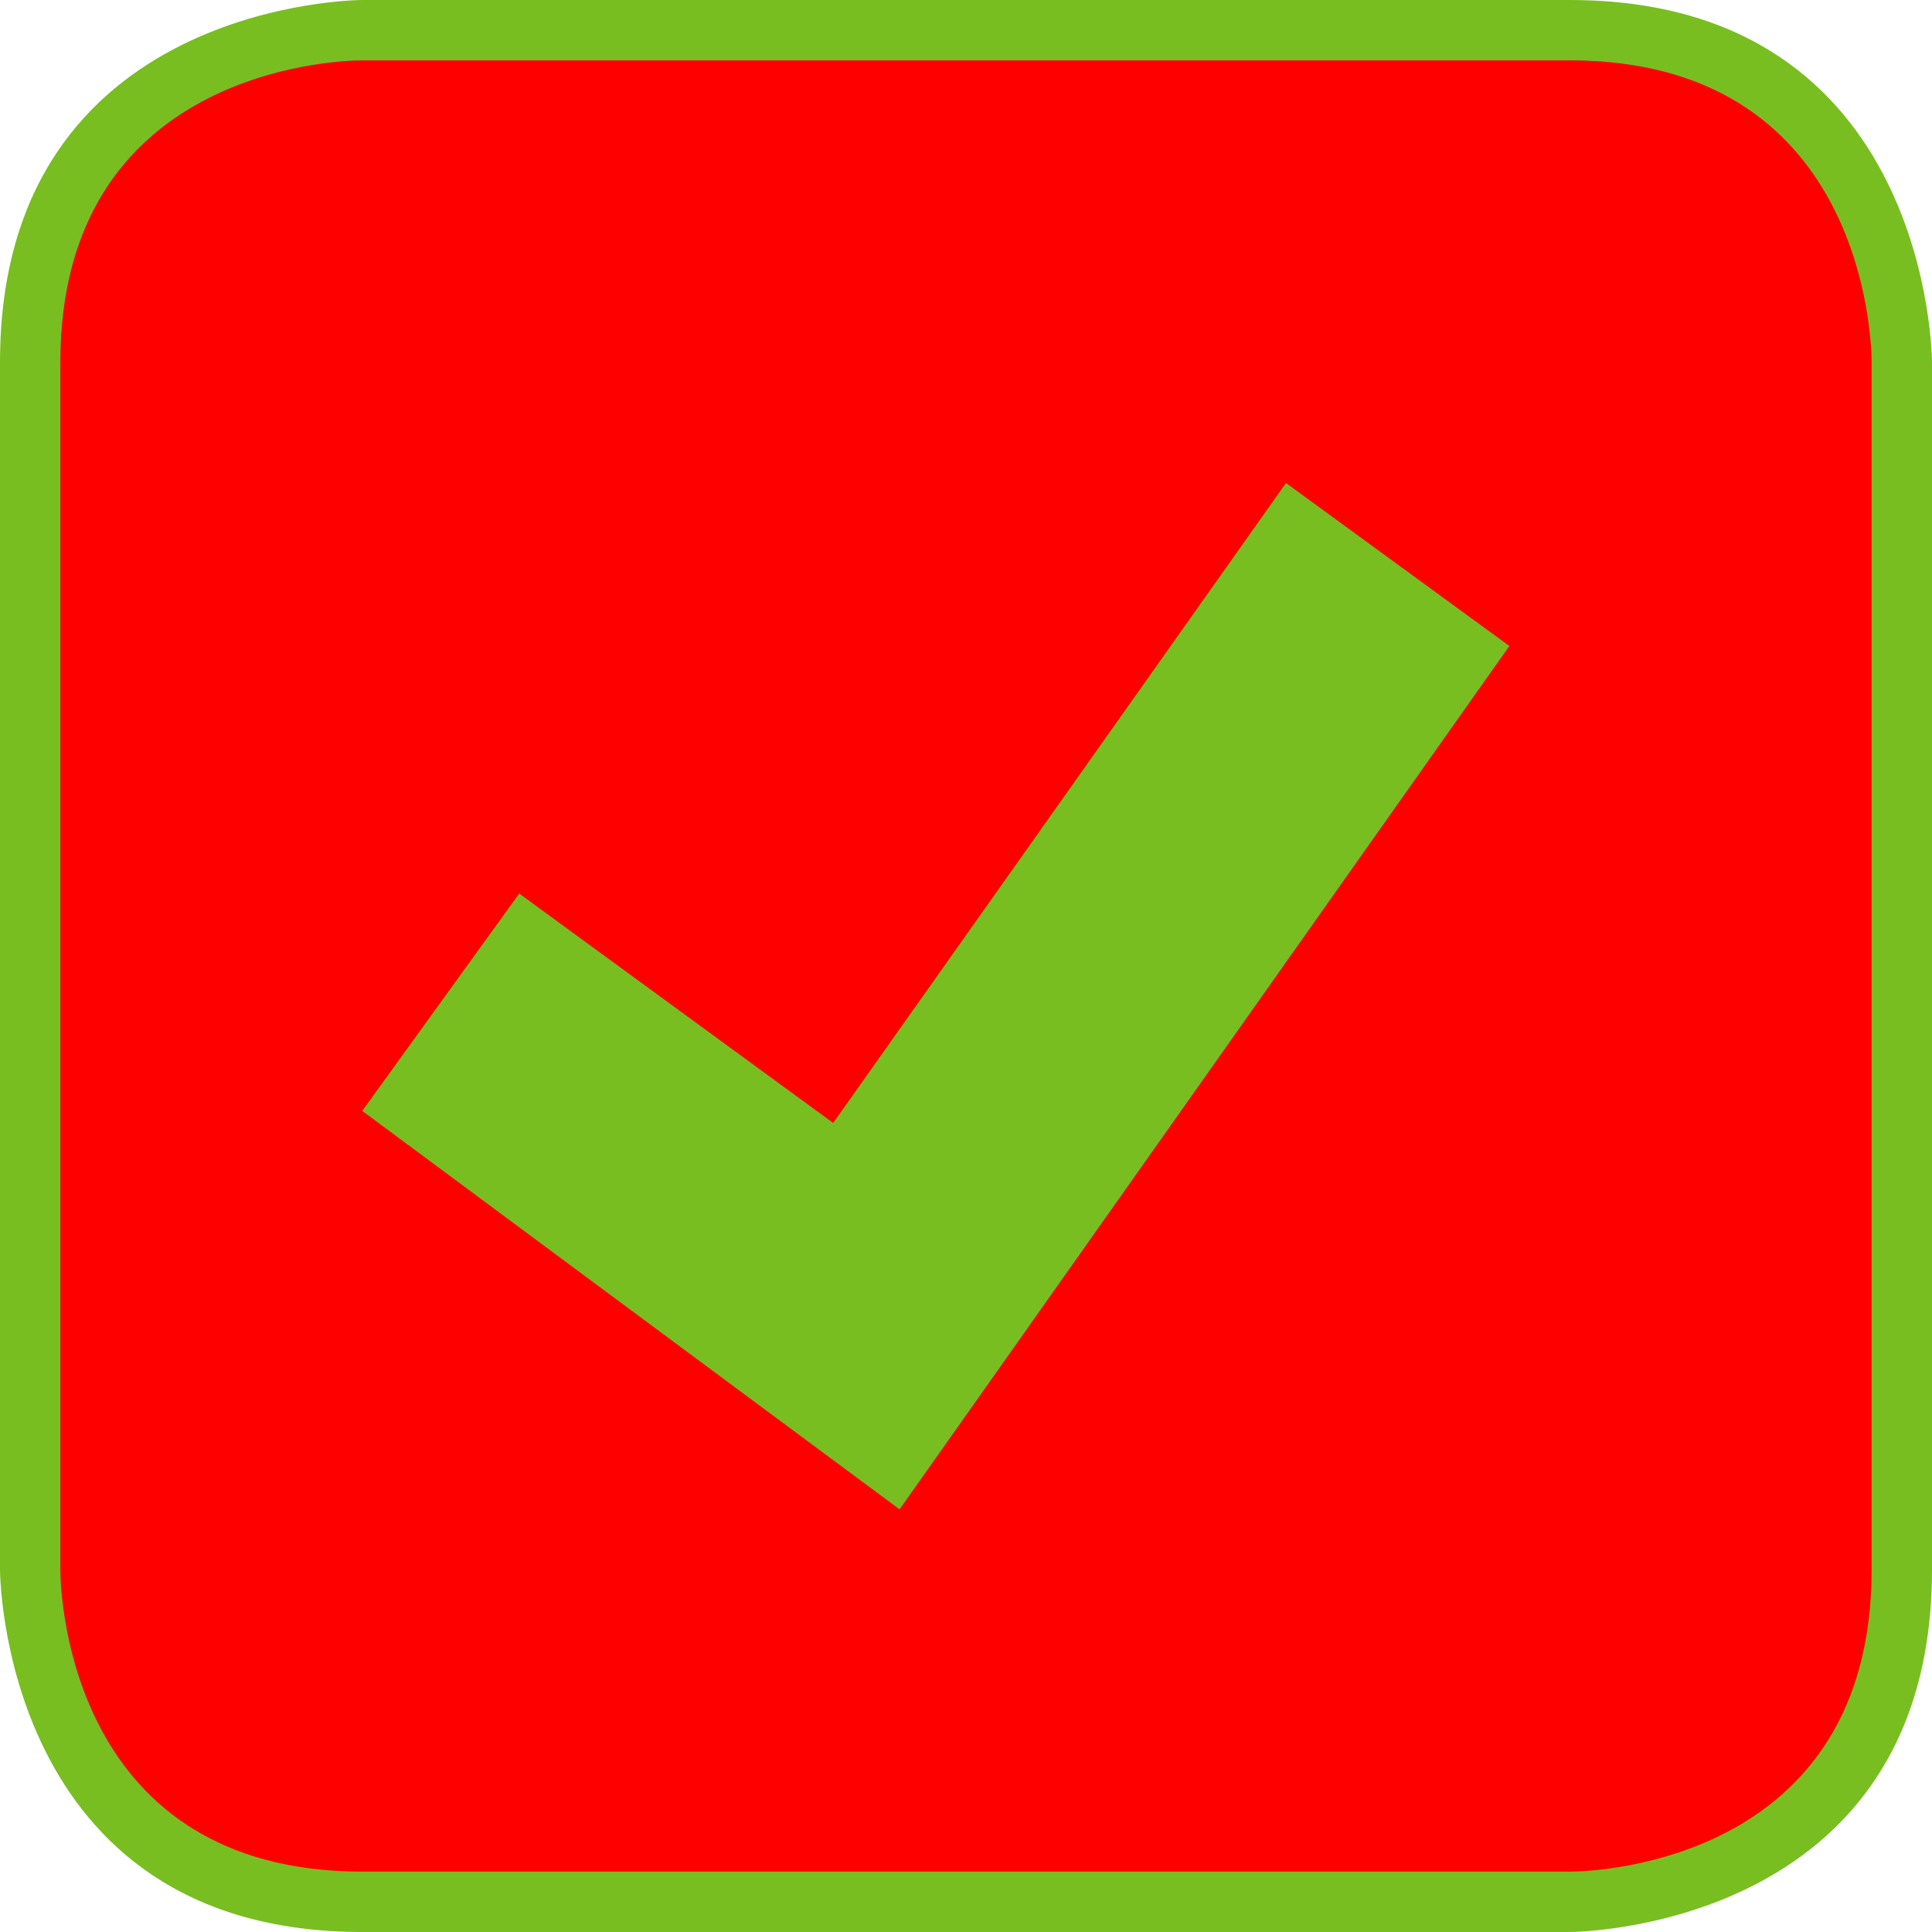
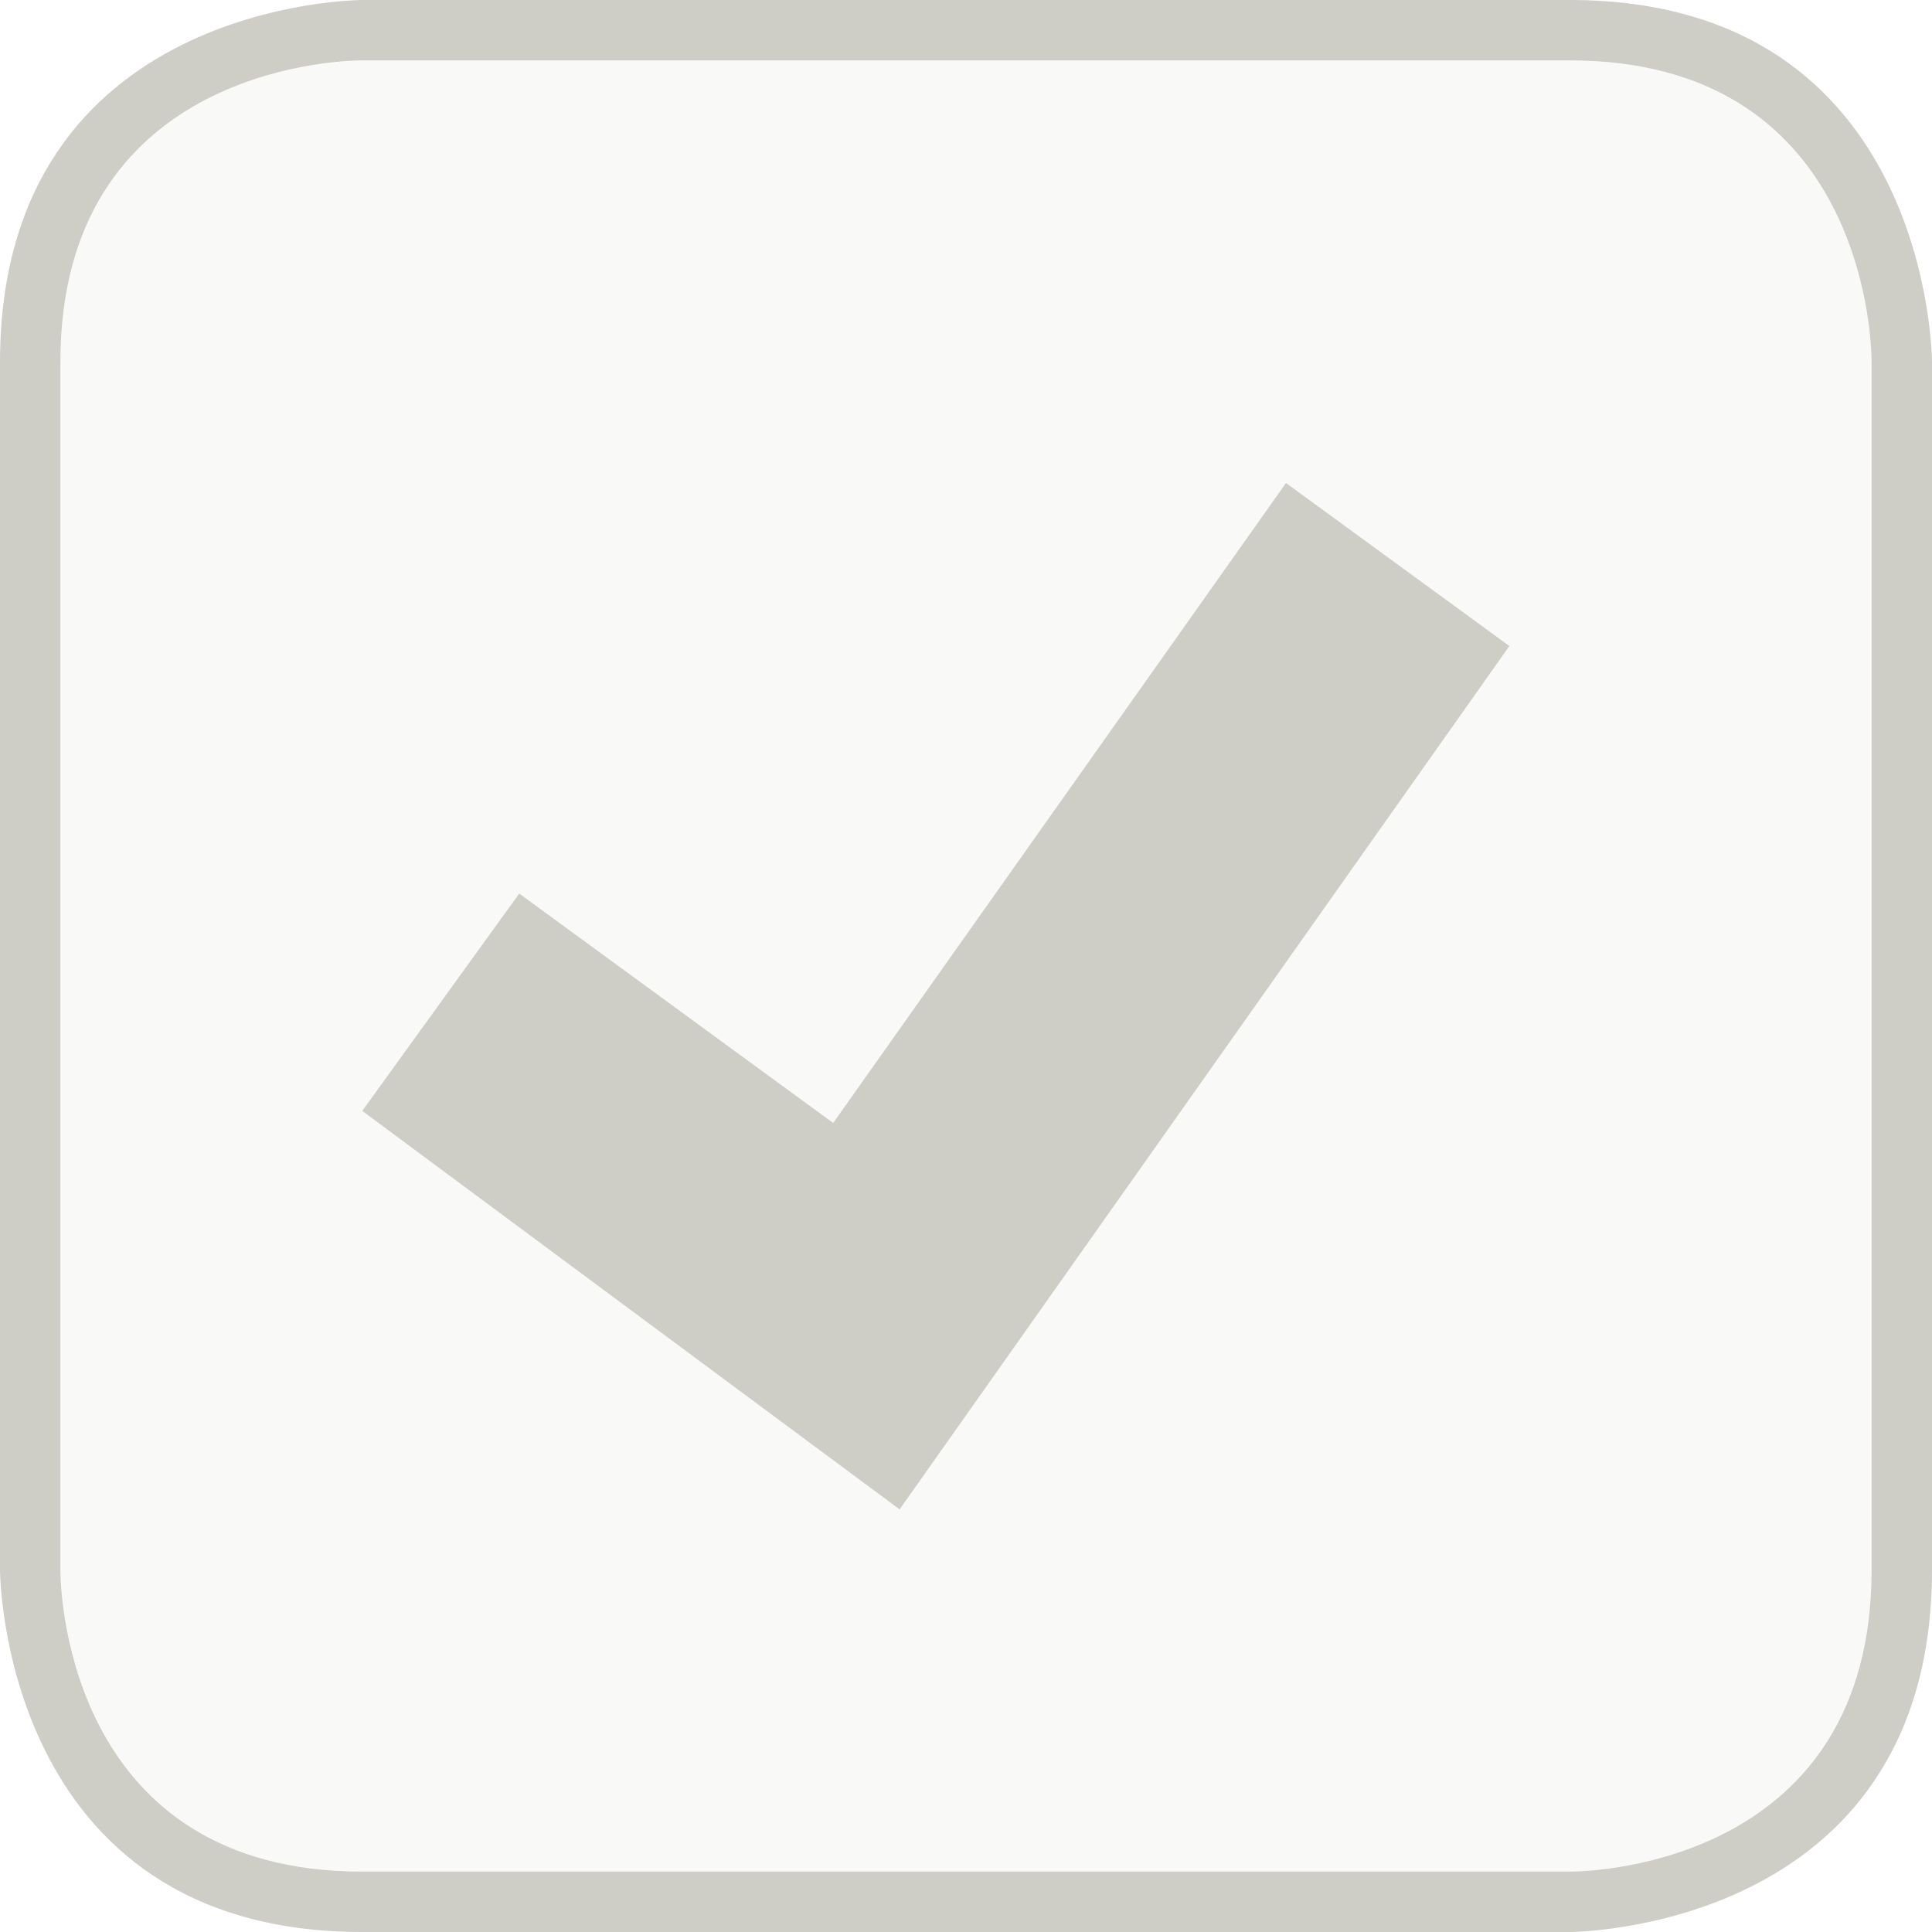
<svg xmlns="http://www.w3.org/2000/svg" version="1.0" x="0px" y="0px" width="32px" height="32px" viewBox="0 0 32 32" enable-background="new 0 0 32 32" xml:space="preserve">
  <g>
-     <path fill="red" d="M6,31.5c-5.4,0-5.5-5.3-5.5-5.5V6c0-5.4,5.3-5.5,5.5-5.5h20c5.4,0,5.5,5.3,5.5,5.5v20 c0,5.4-5.3,5.5-5.5,5.5H6z" />
-     <path fill="#78BE20" d="M26,1c4.8,0,5,4.5,5,5v20c0,4.8-4.5,5-5,5H6c-4.8,0-5-4.5-5-5V6c0-4.8,4.5-5,5-5H26 M26,0H6c0,0-6,0-6,6 v20c0,0,0,6,6,6h20c0,0,6,0,6-6V6C32,6,32,0,26,0L26,0z" />
+     <path fill="#f9f9f8" d="M6,31.5c-5.4,0-5.5-5.3-5.5-5.5V6c0-5.4,5.3-5.5,5.5-5.5h20c5.4,0,5.5,5.3,5.5,5.5v20 c0,5.4-5.3,5.5-5.5,5.5H6z" />
+     <path fill="#cecdc6" d="M26,1c4.8,0,5,4.5,5,5v20c0,4.8-4.5,5-5,5H6c-4.8,0-5-4.5-5-5V6c0-4.8,4.5-5,5-5H26 M26,0H6c0,0-6,0-6,6 v20c0,0,0,6,6,6h20c0,0,6,0,6-6V6C32,6,32,0,26,0L26,0z" />
  </g>
-   <polygon fill="#78BE20" points="21.3,8 13.8,18.6 8.6,14.8 6,18.4 14.9,25 25,10.7  " />
+   <polygon fill="#cecdc6" points="21.3,8 13.8,18.6 8.6,14.8 6,18.4 14.9,25 25,10.7" />
</svg>
